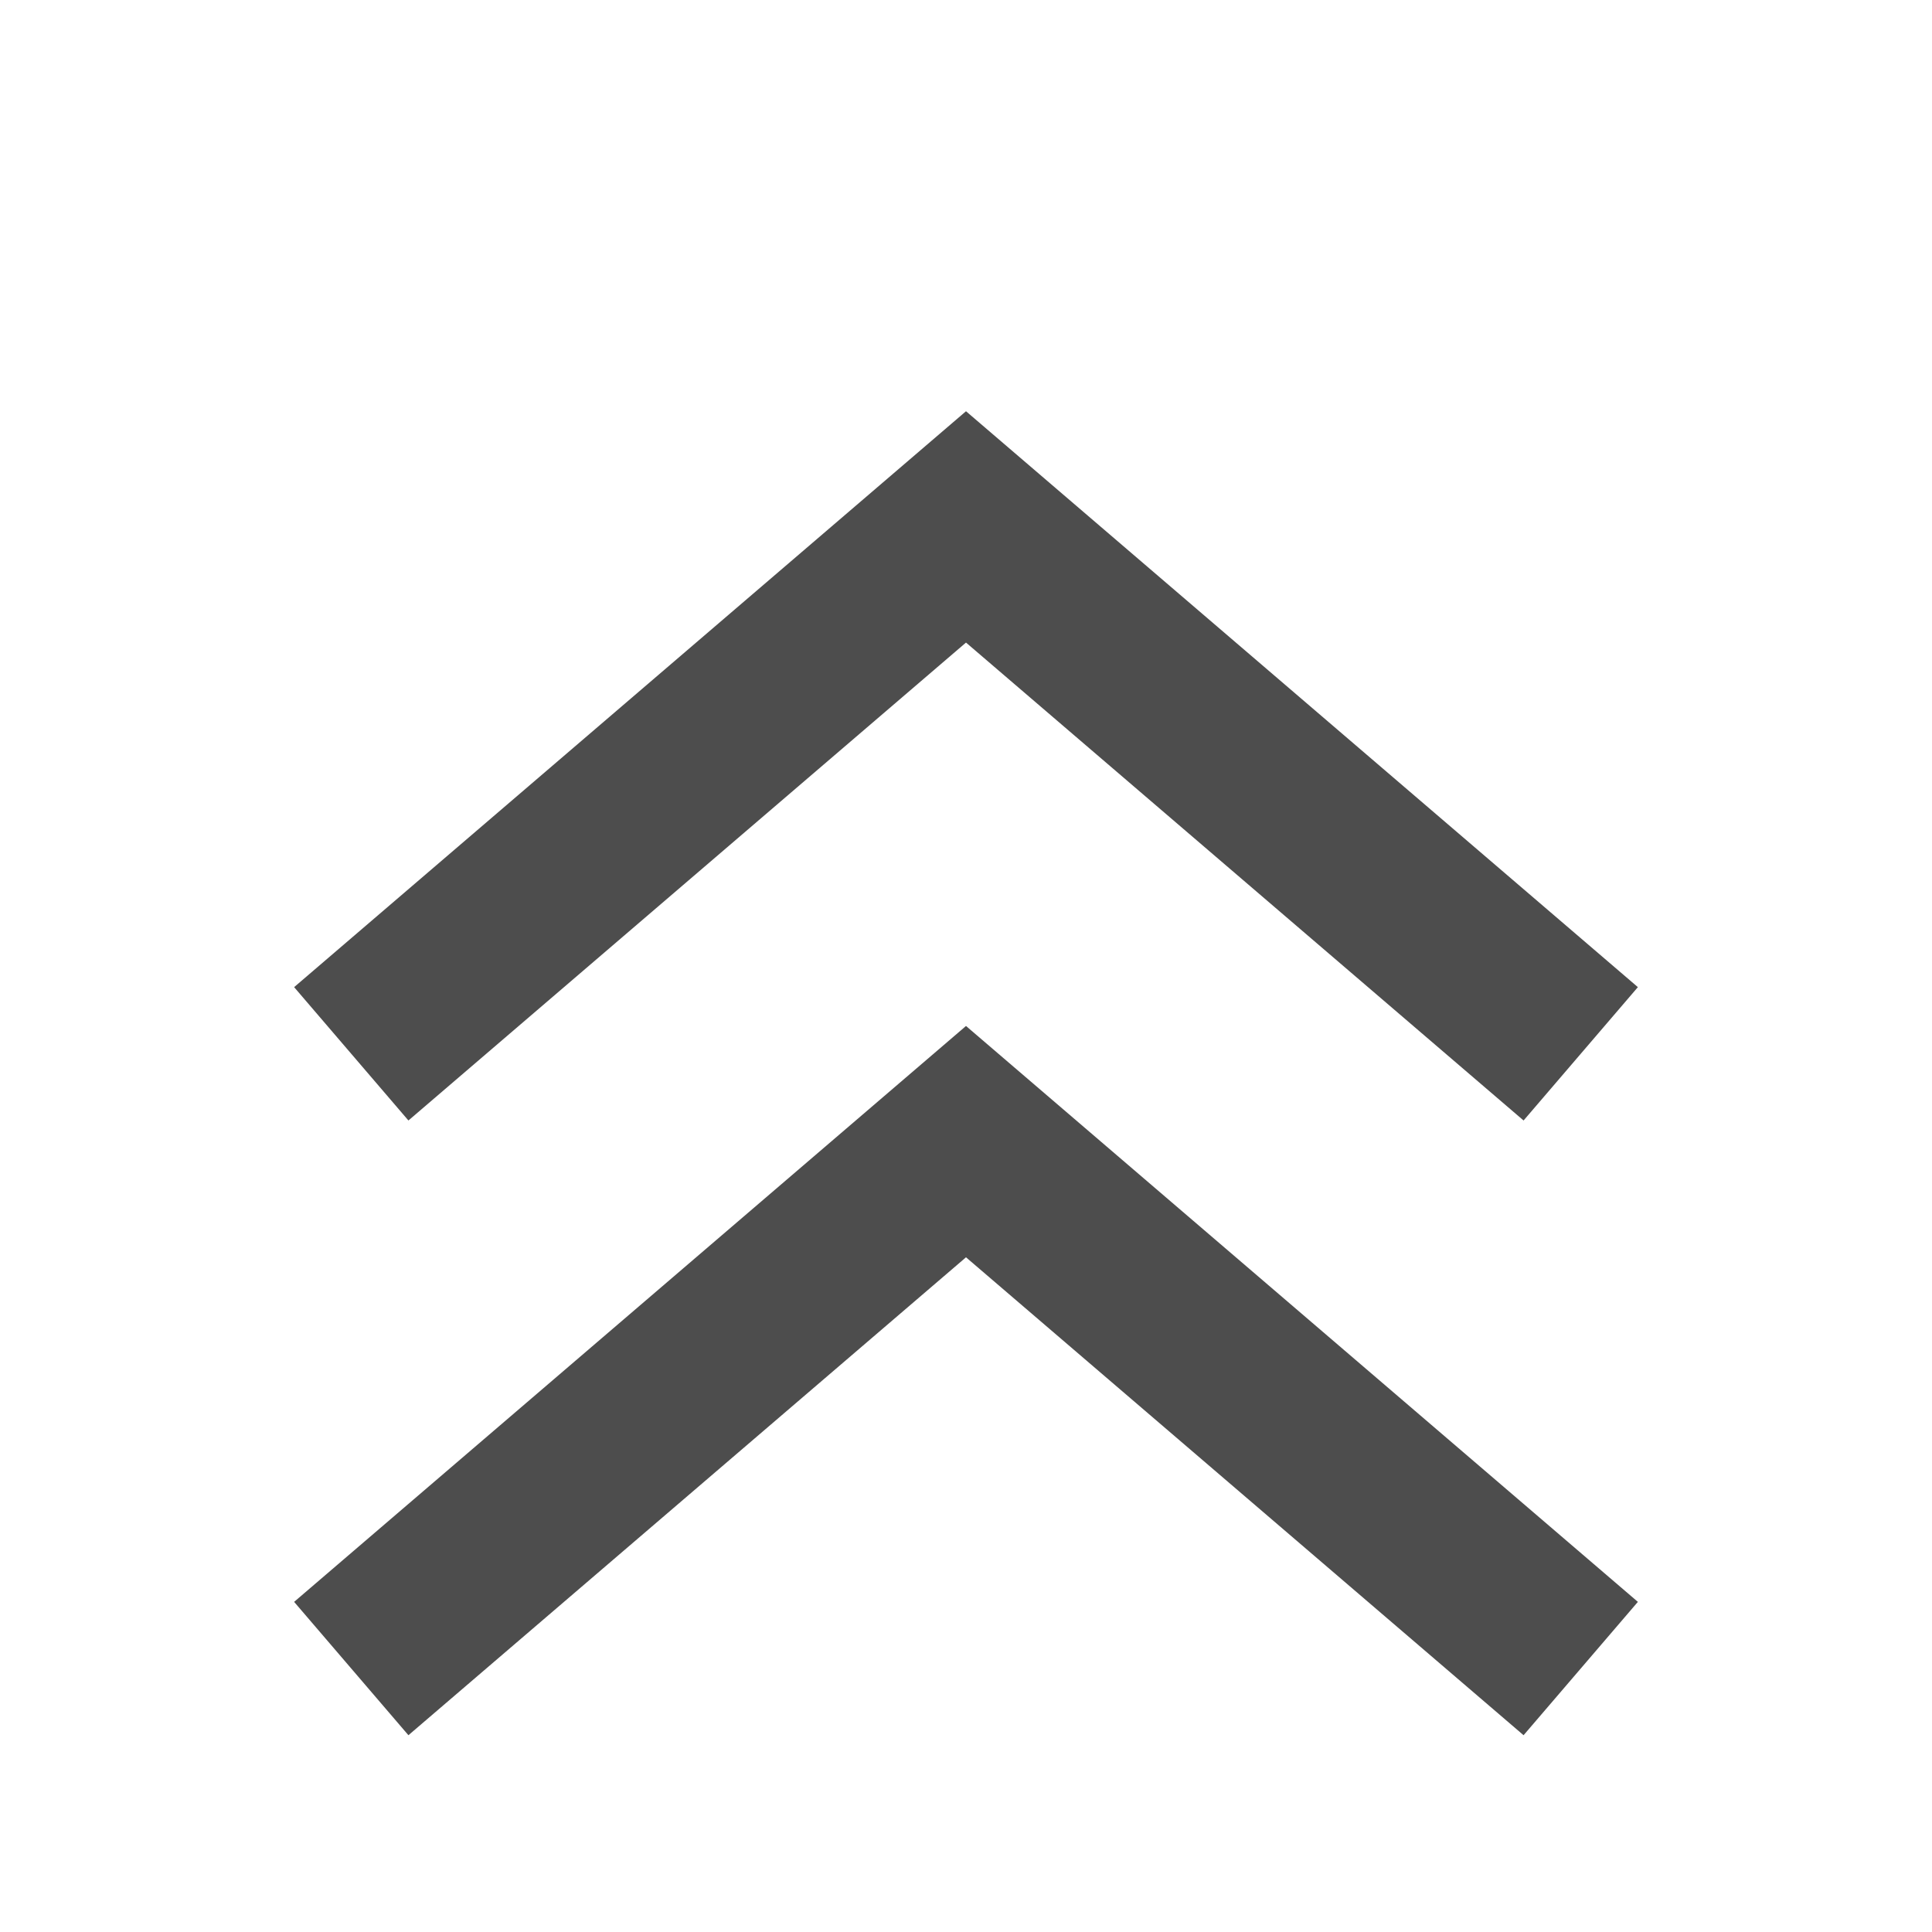
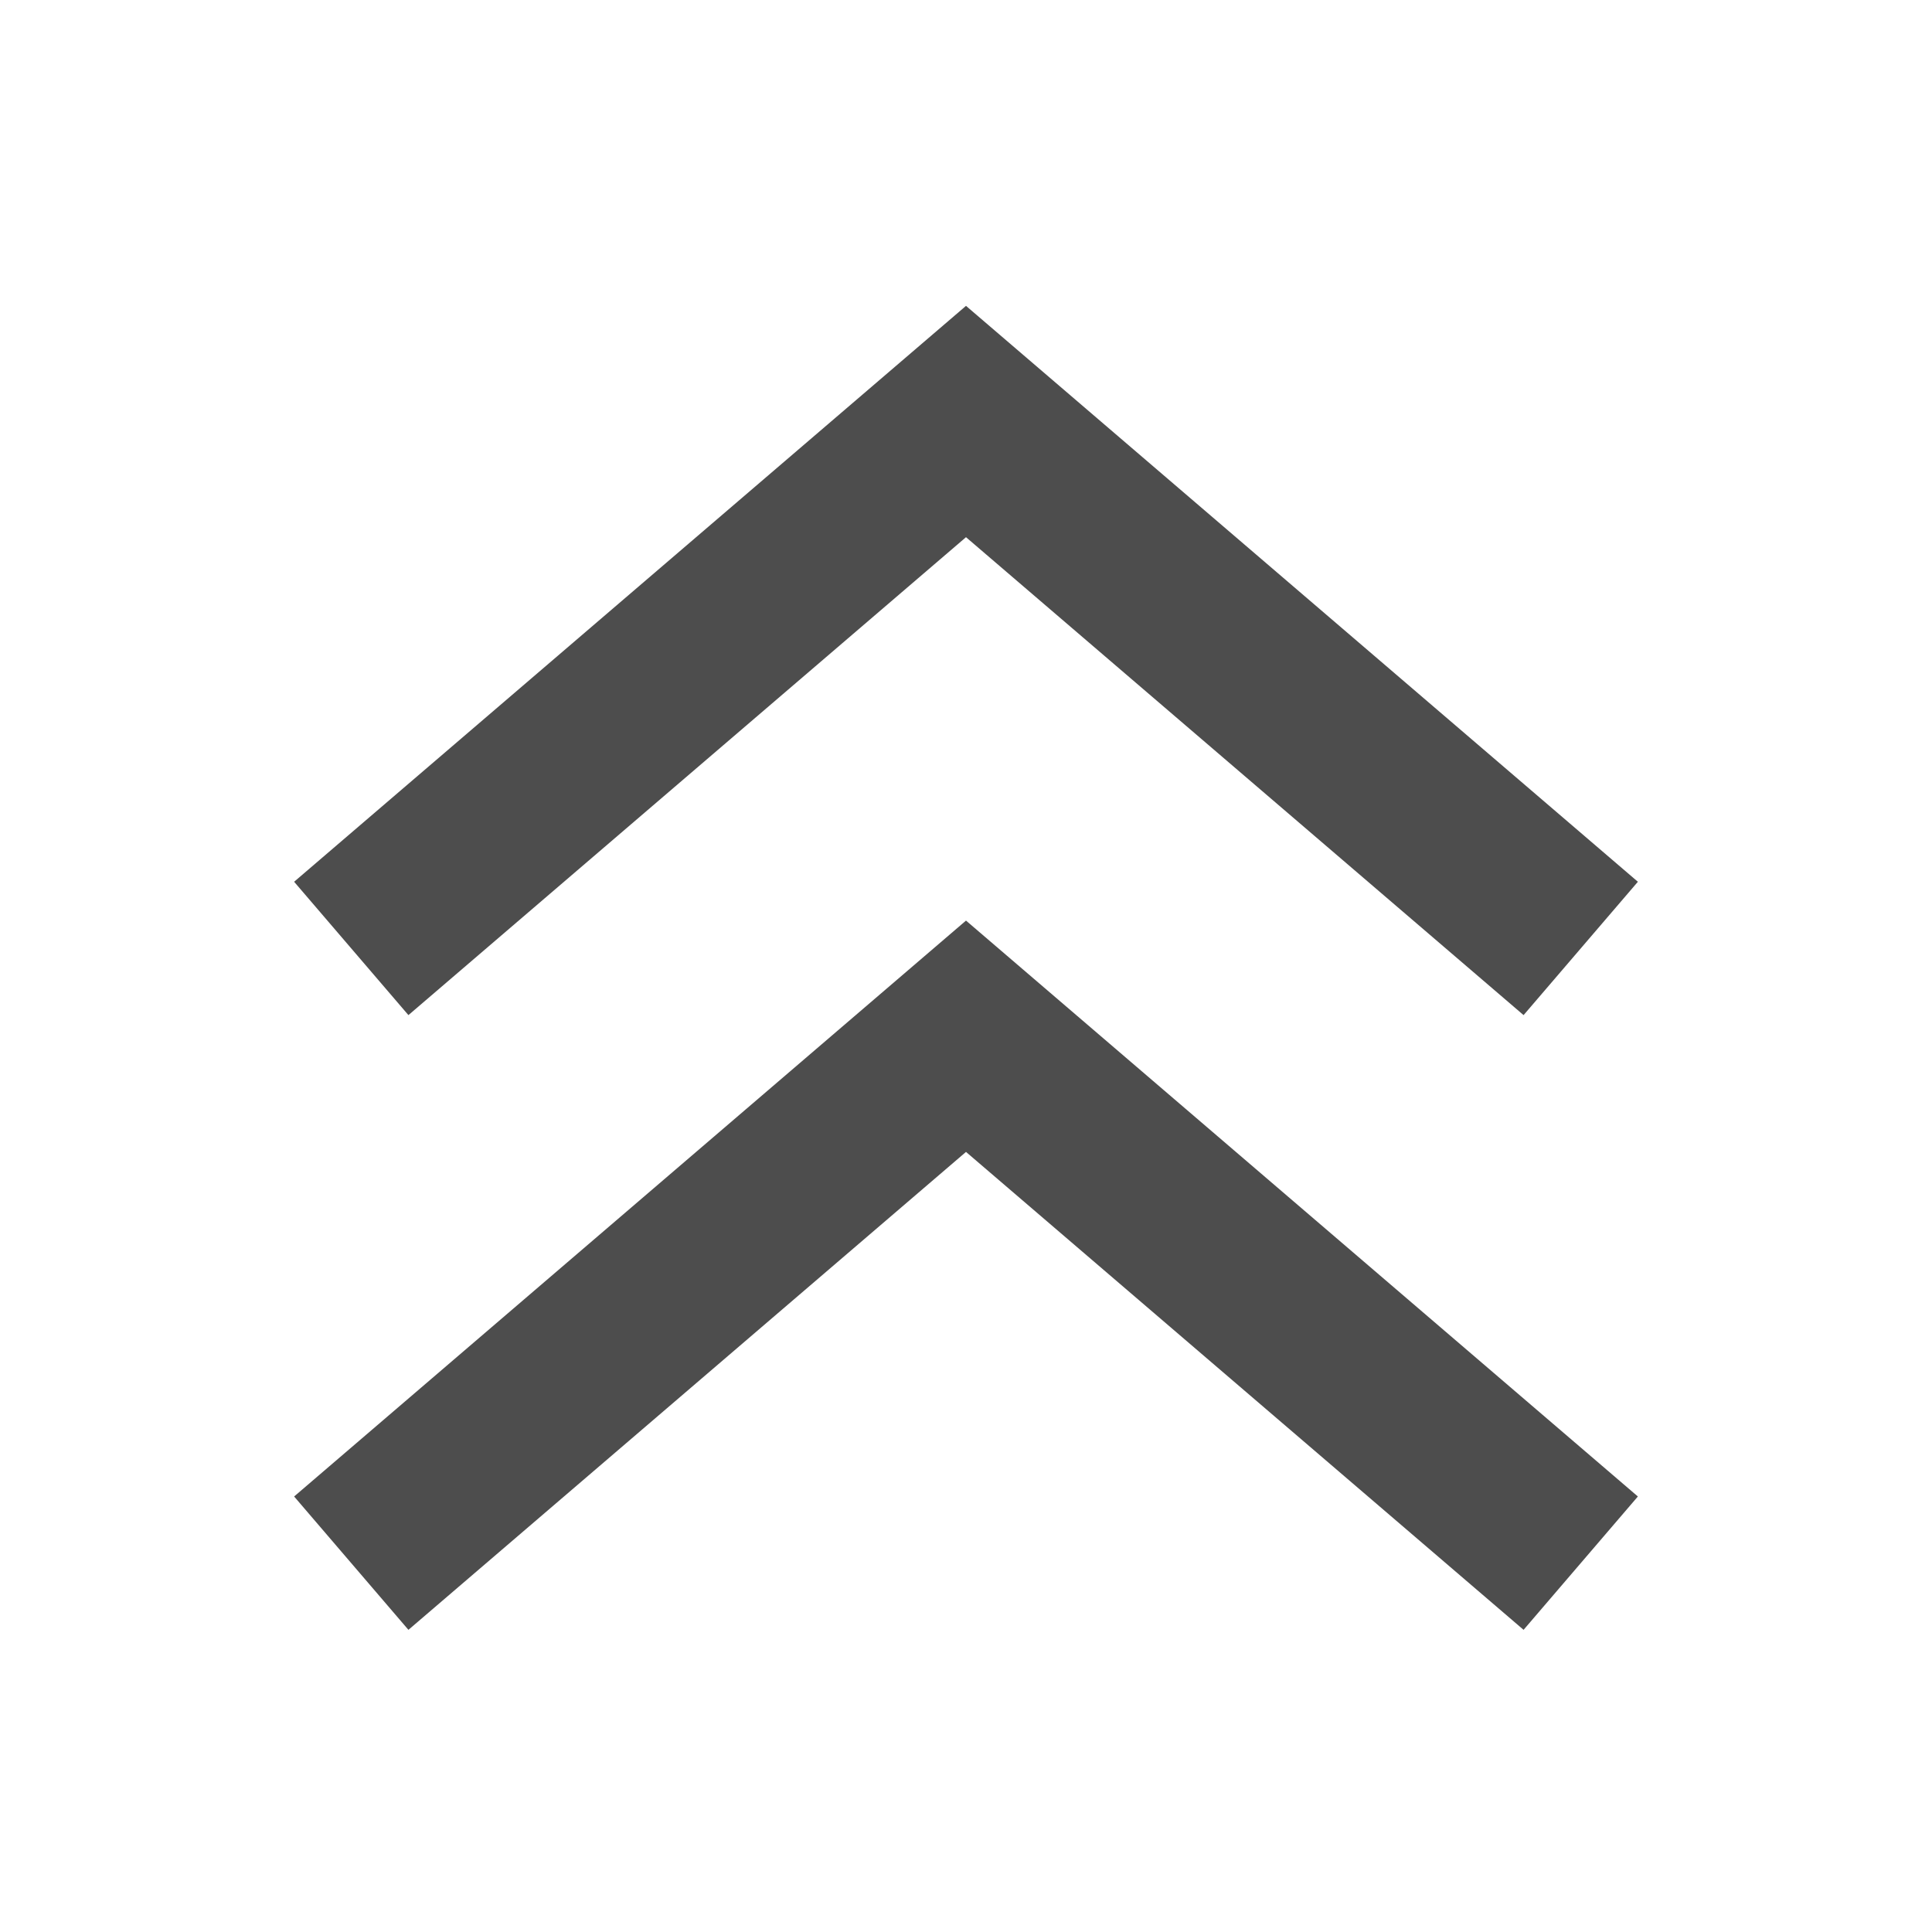
<svg xmlns="http://www.w3.org/2000/svg" width="22" height="22" viewBox="0 0 22 22">
-   <polyline points="4.0,12.0 11.0,6.0 18.0,12.0" fill="none" stroke="#4d4d4d" stroke-width="2.0" stroke-linecap="butt" stroke-linejoin="miter" />
-   <polyline points="4.0,19.0 11.0,13.0 18.0,19.0" fill="none" stroke="#4d4d4d" stroke-width="2.0" stroke-linecap="butt" stroke-linejoin="miter" />
+   <g class="nrm" transform="translate(0.00,-1.20)">
+     <polyline points="4.0,12.0 11.0,6.0 18.0,12.0" fill="none" stroke="#4d4d4d" stroke-width="2.0" stroke-linecap="butt" stroke-linejoin="miter" />
+     <polyline points="4.0,19.0 11.0,13.0 18.0,19.0" fill="none" stroke="#4d4d4d" stroke-width="2.0" stroke-linecap="butt" stroke-linejoin="miter" />
+   </g>
</svg>
